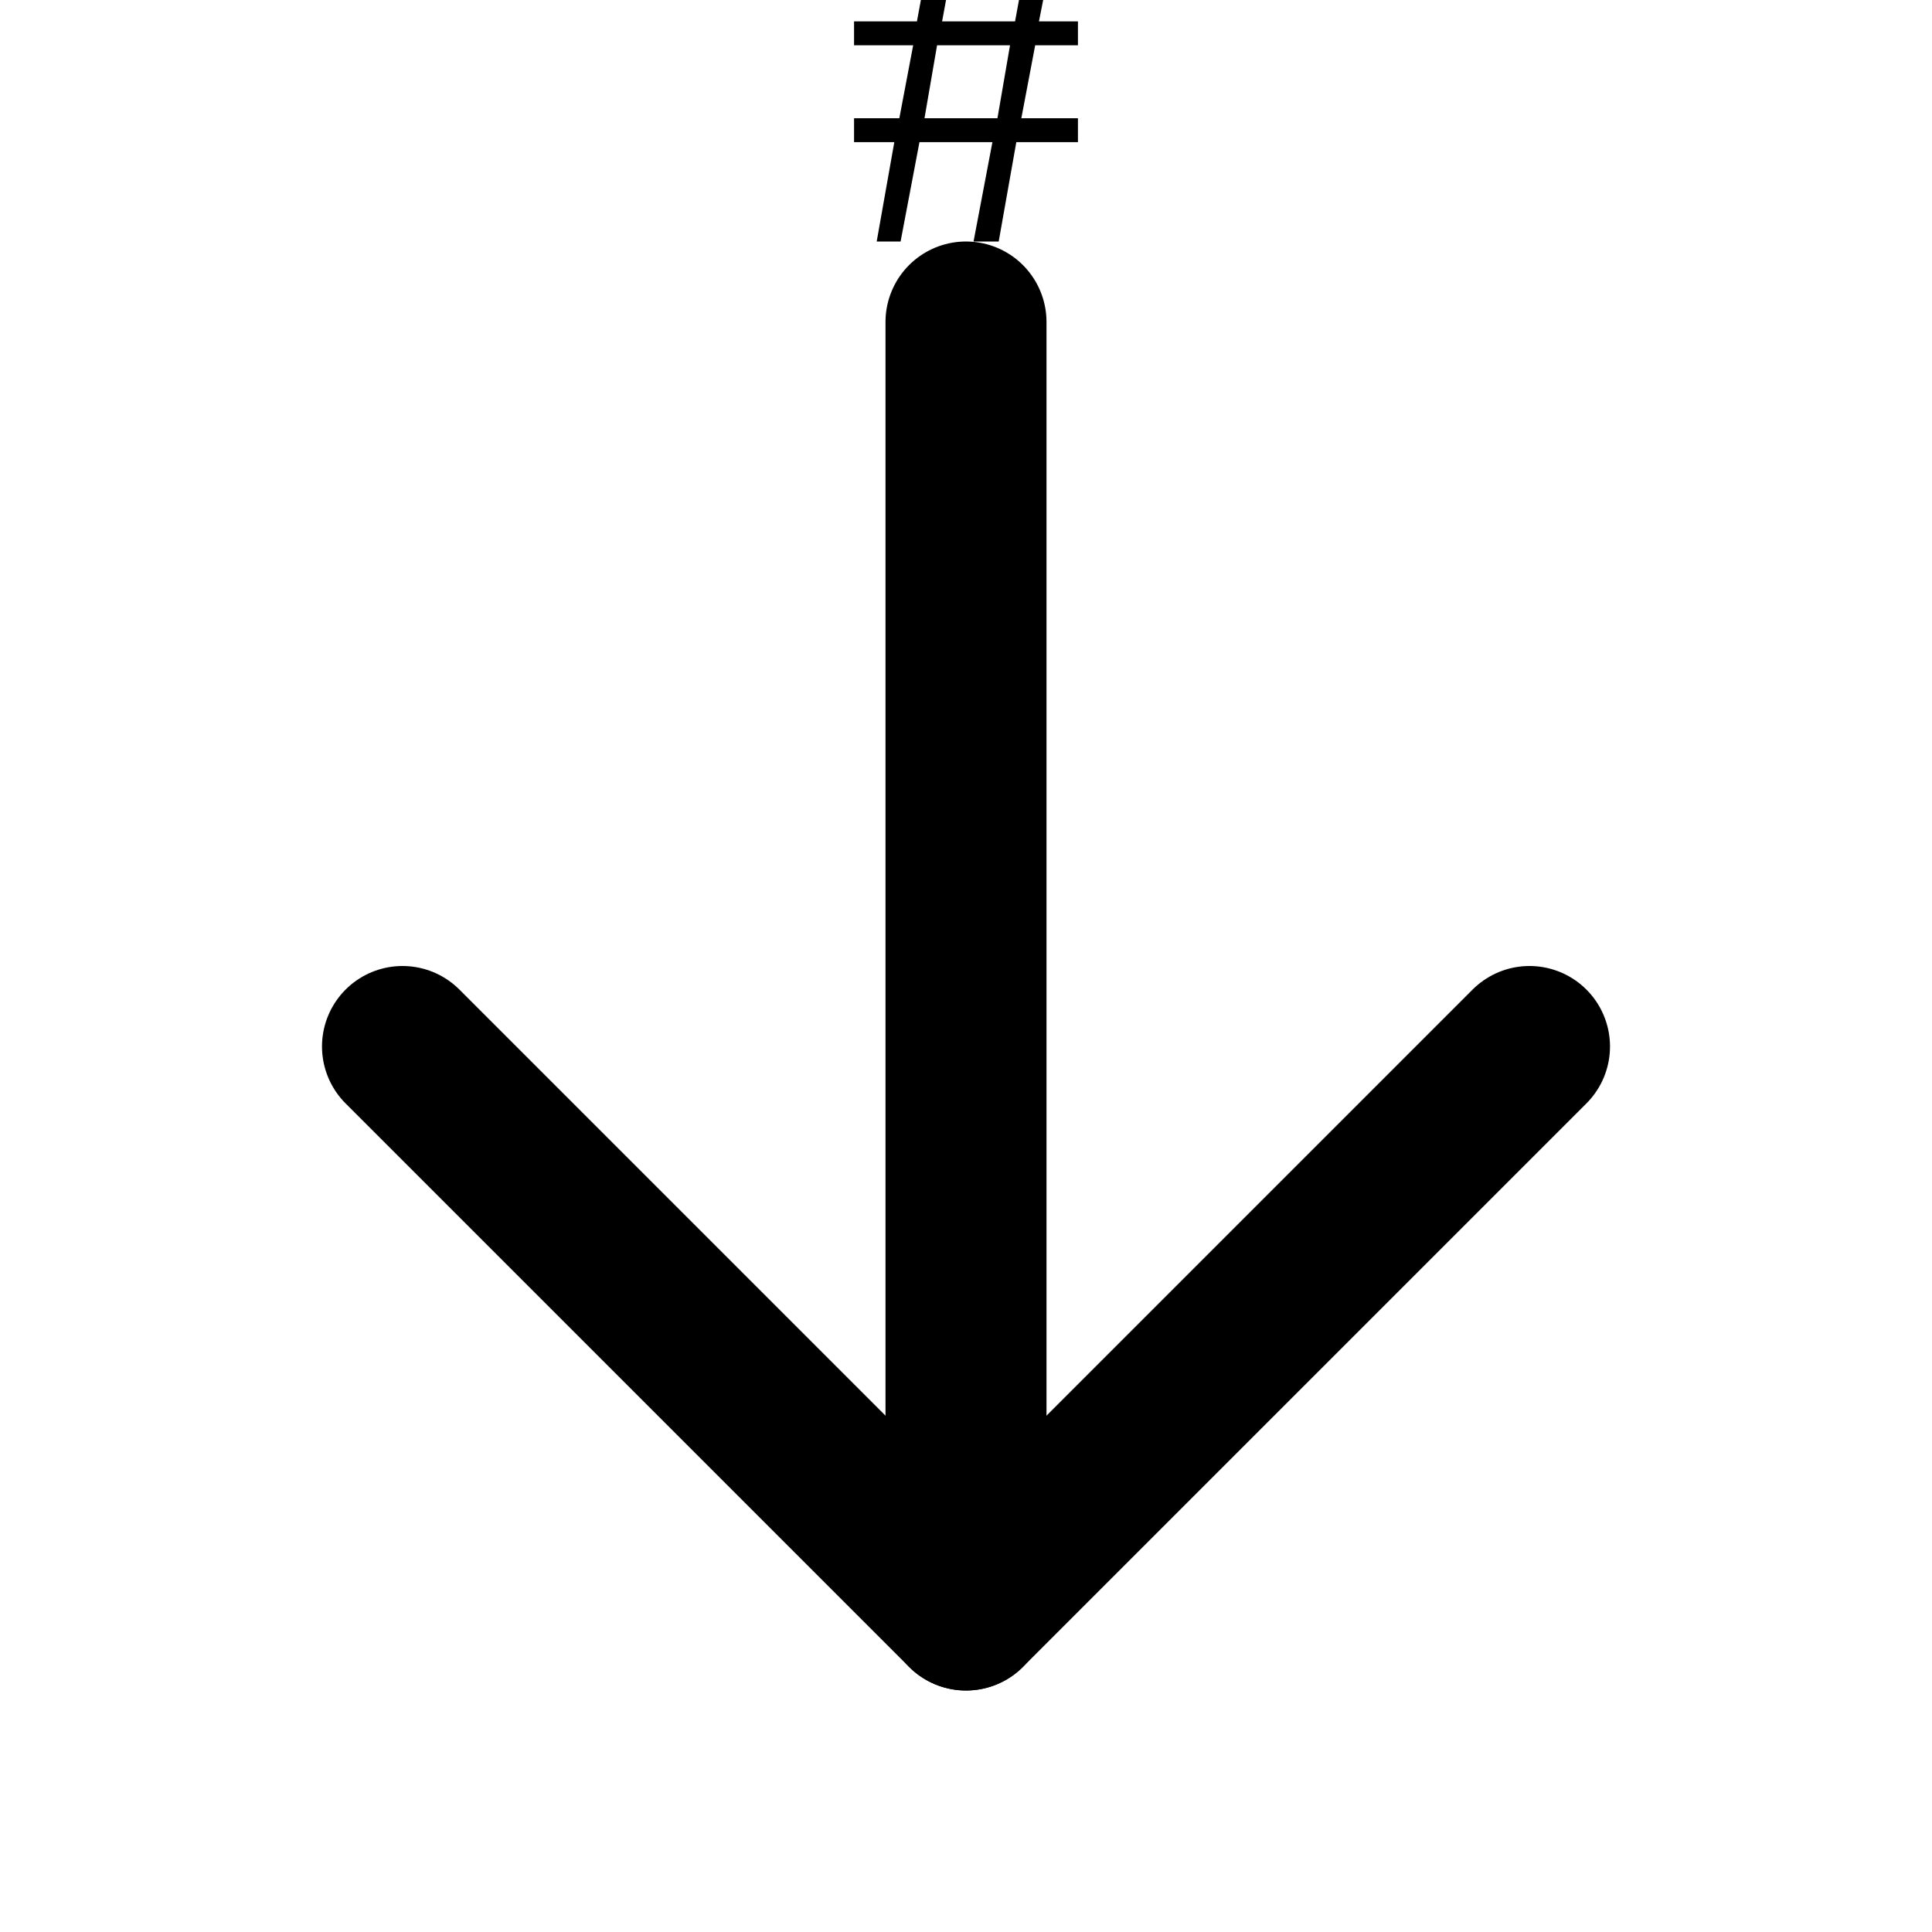
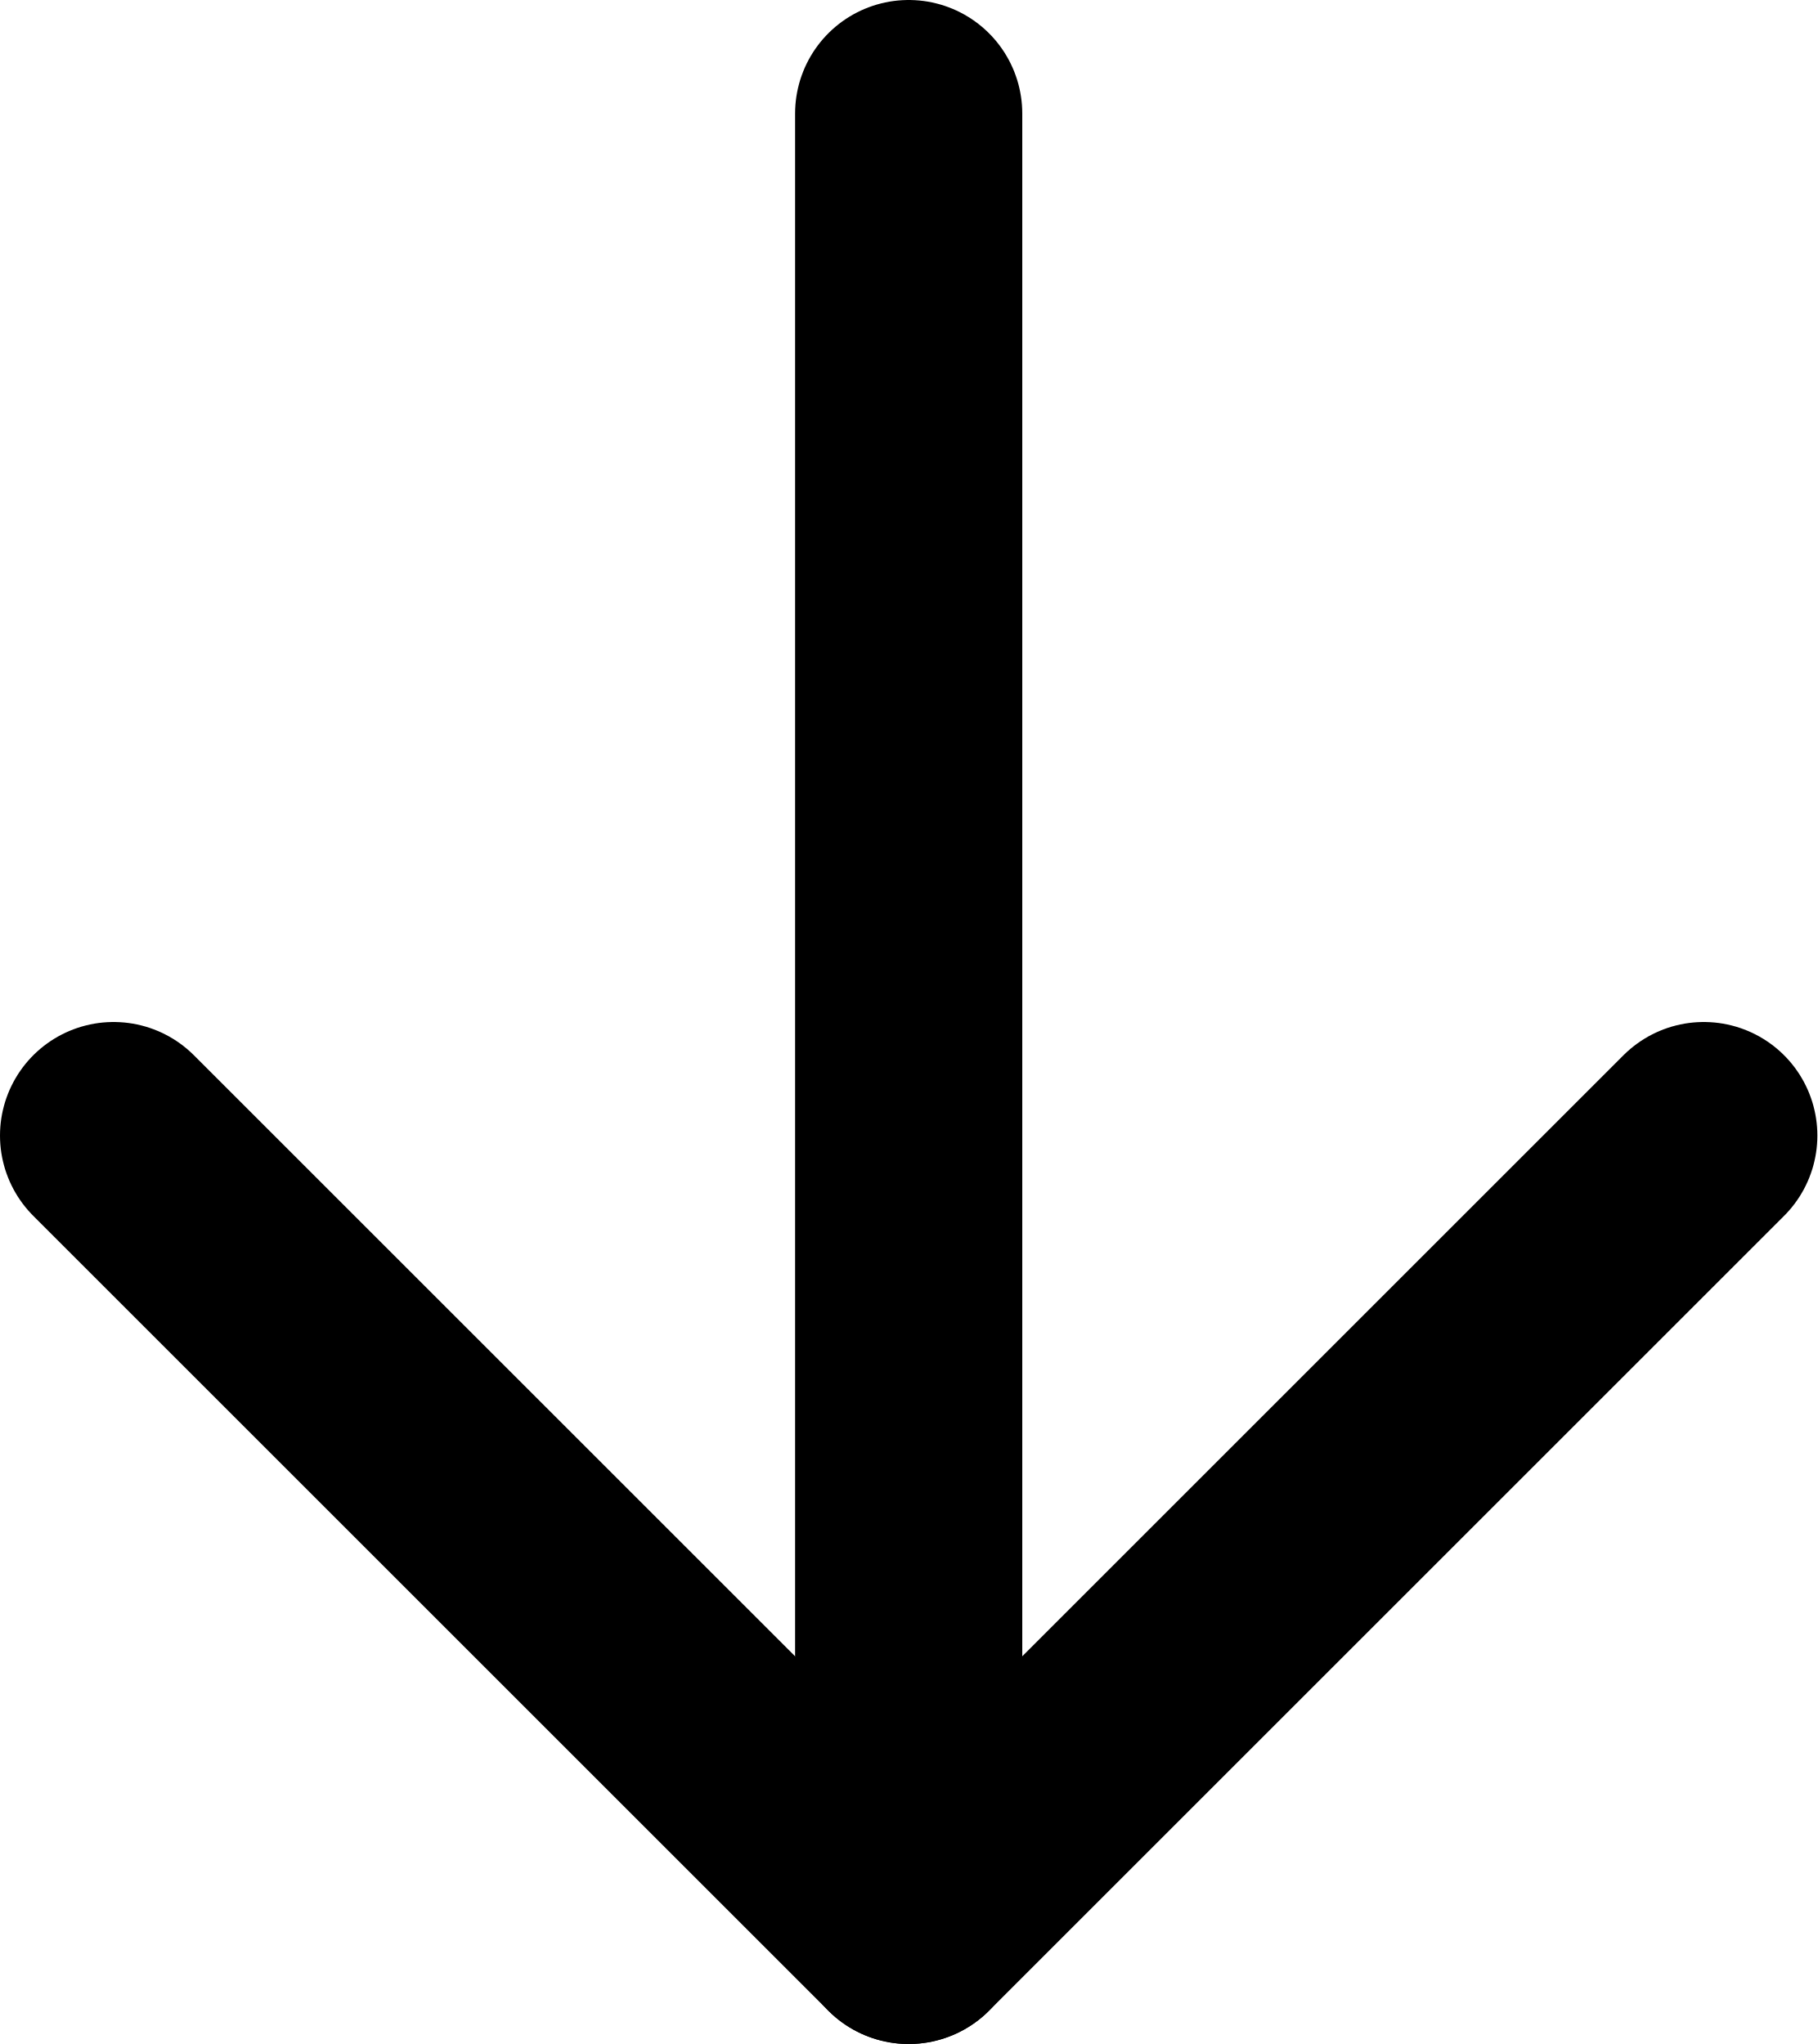
- <svg xmlns="http://www.w3.org/2000/svg" viewBox="0 0 24 24" fill="none" stroke="currentColor" stroke-width="2" stroke-linecap="round" stroke-linejoin="round">
-   <line x1="12" y1="4" x2="12" y2="20" />
-   <polyline points="5,13 12,20 19,13" />
-   <text x="12" y="3" font-size="6" text-anchor="middle" fill="currentColor" stroke="none">#</text>
+ <svg xmlns="http://www.w3.org/2000/svg" version="1.1" width="16" height="18" viewBox="0,0,16,18">
+   <g transform="translate(-232,-171)">
+     <g fill="none" stroke="#000000" stroke-width="2" stroke-linecap="round" stroke-linejoin="round" stroke-miterlimit="10">
+       <path d="M240,172v16" />
+       <path d="M247,181l-7,7l-7,-7" />
+     </g>
+   </g>
</svg>
